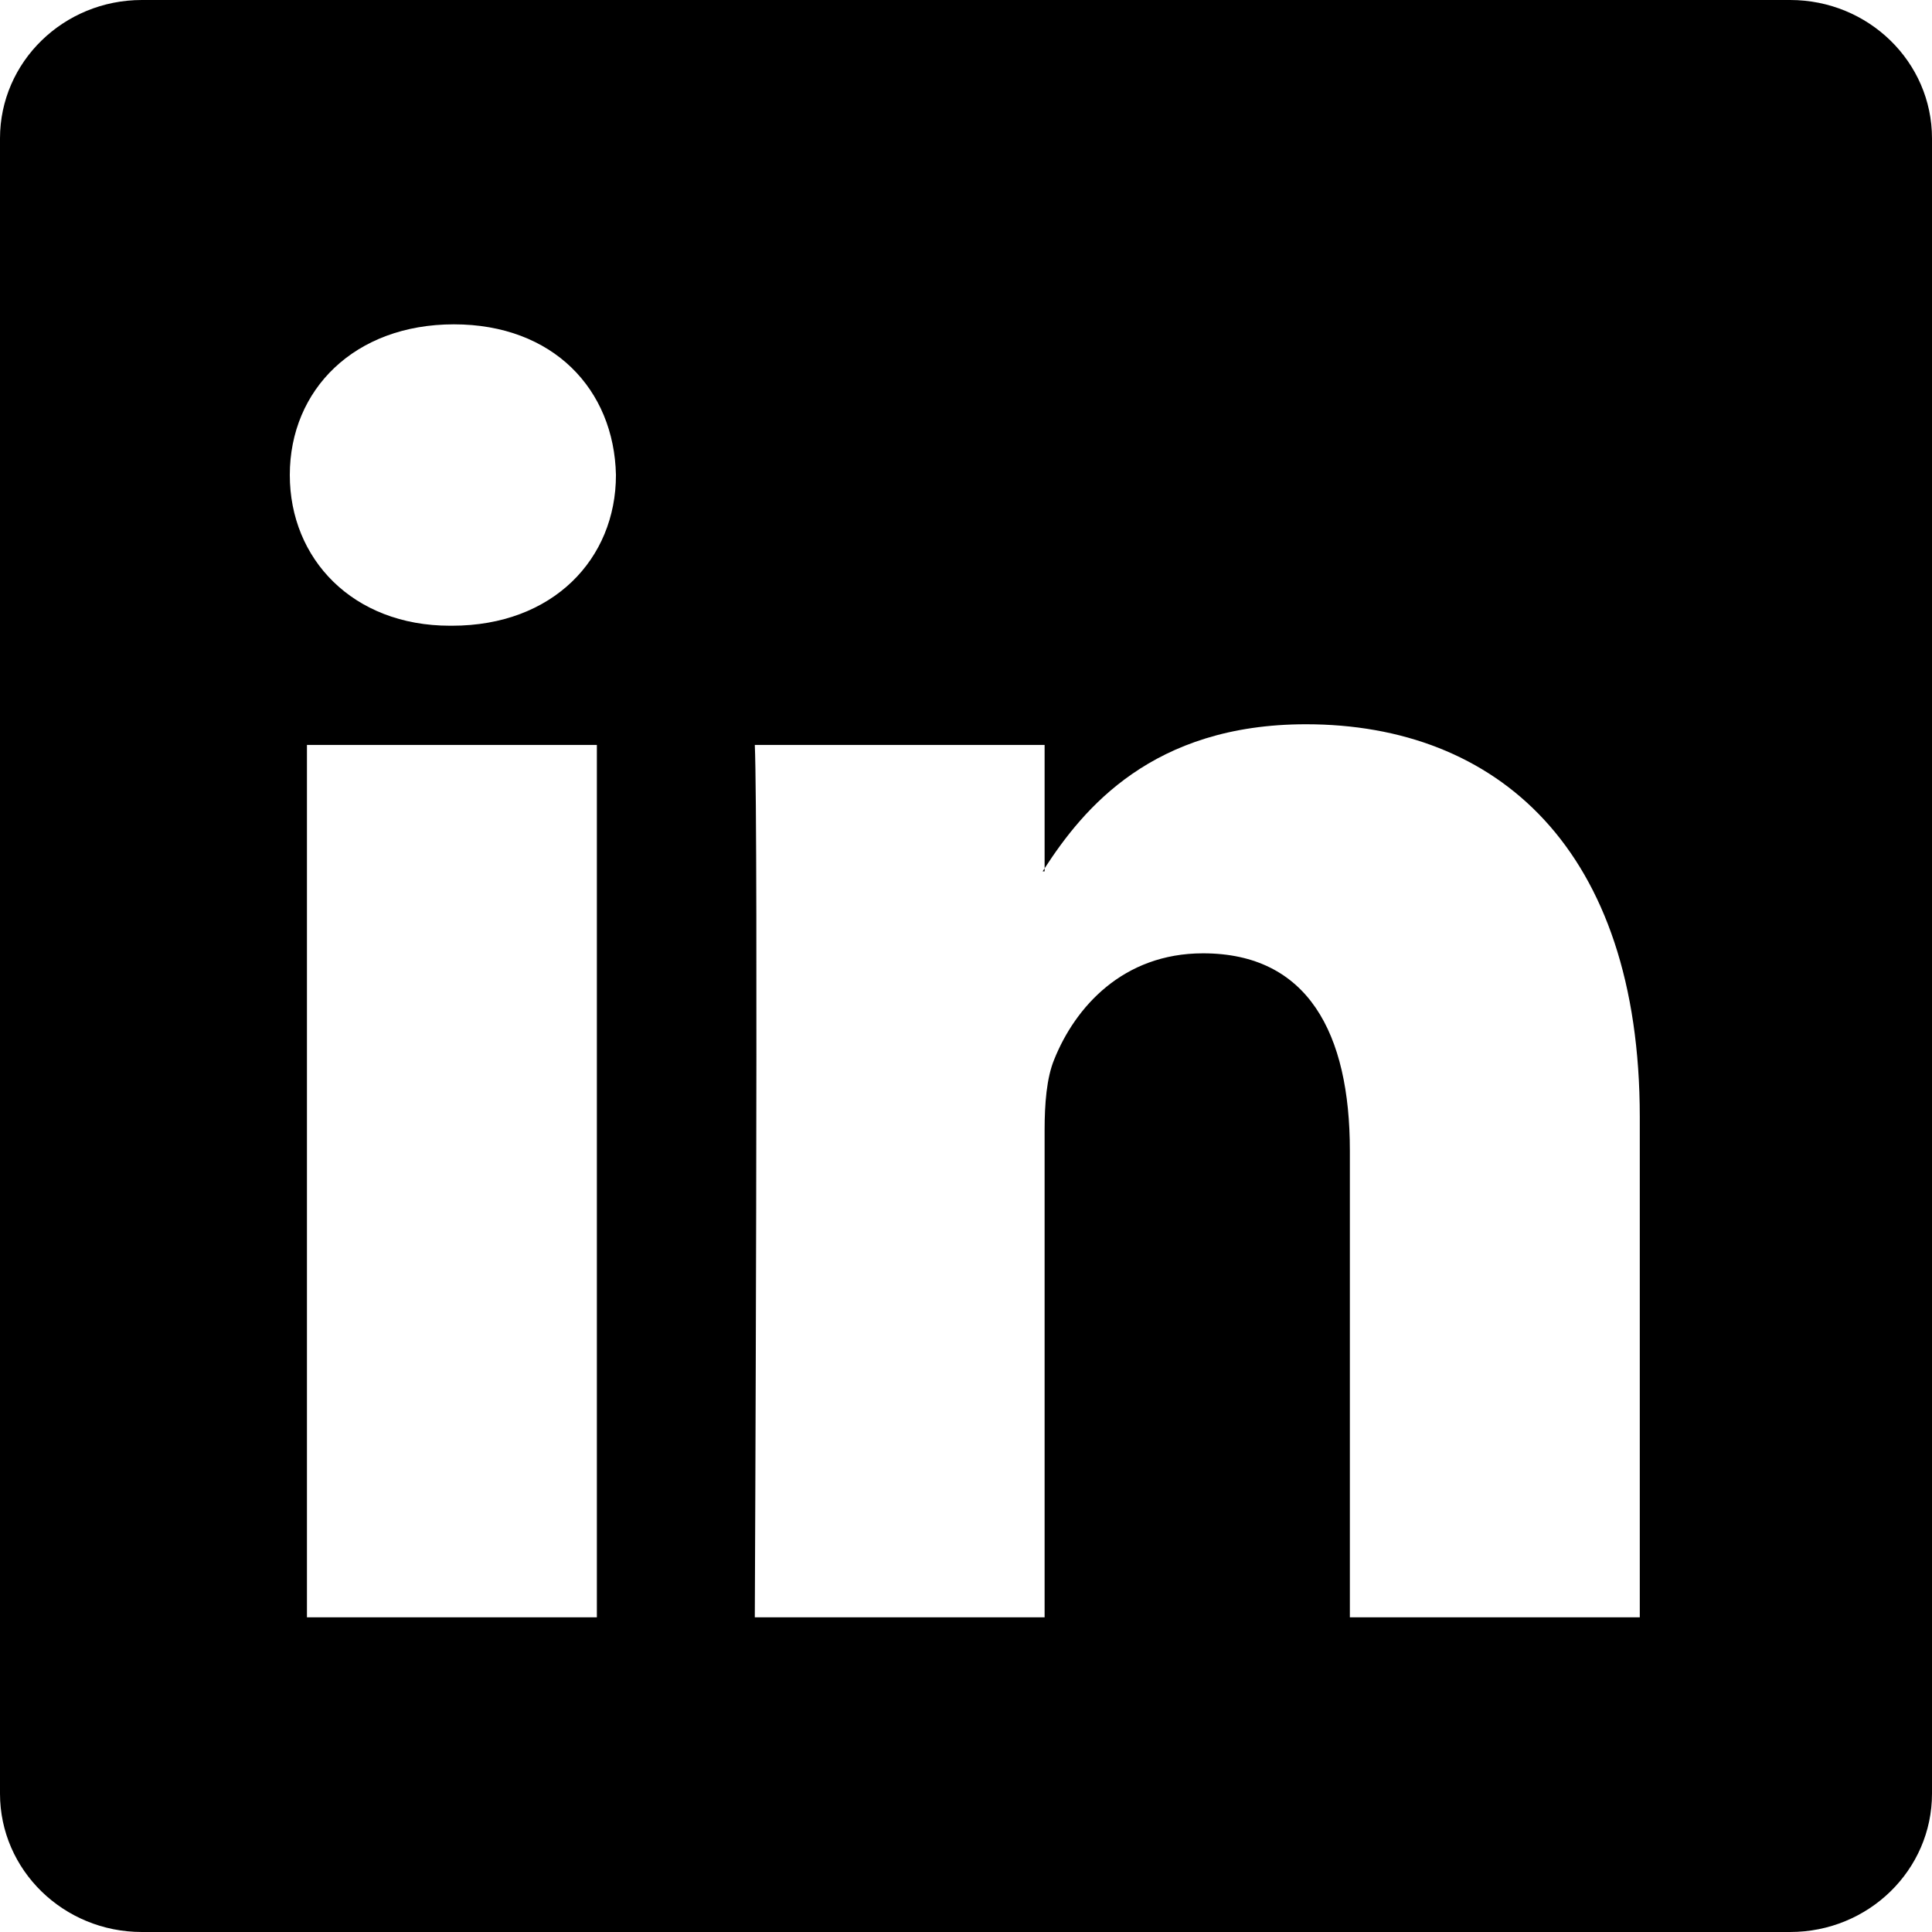
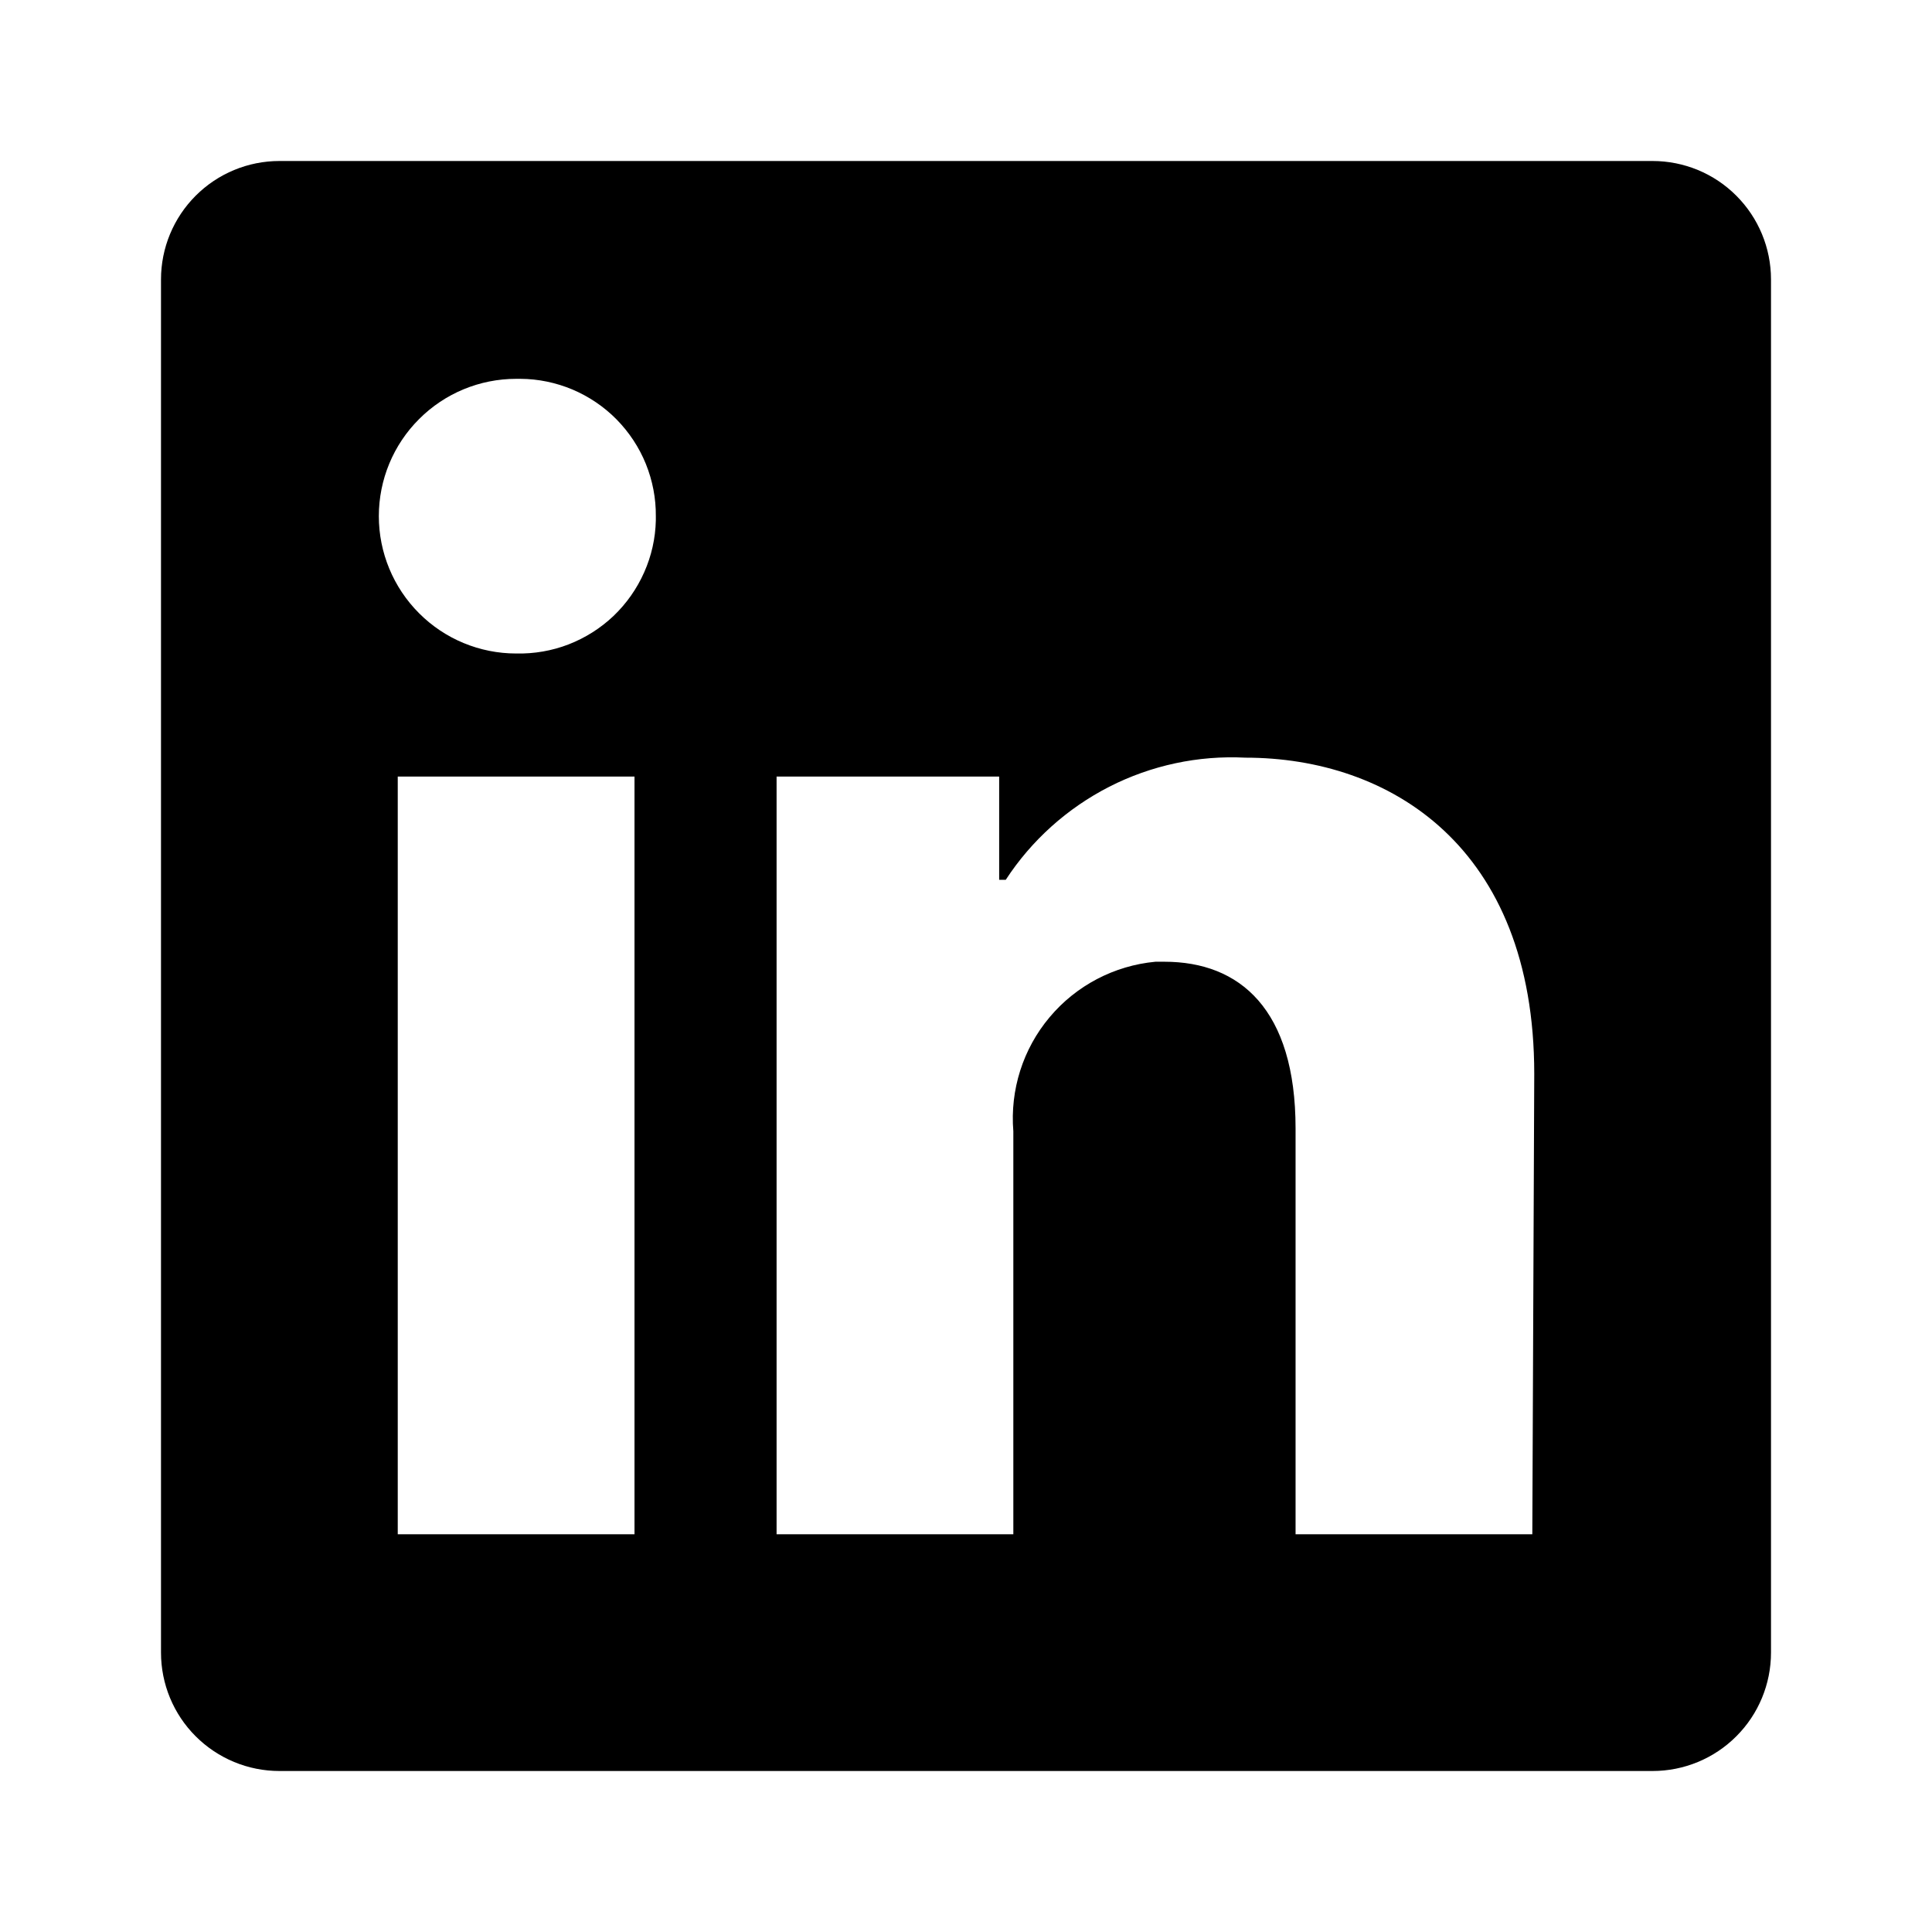
- <svg xmlns="http://www.w3.org/2000/svg" width="800px" height="800px" viewBox="0 0 16 16" fill="#000000" class="bi bi-linkedin">
-   <path d="M0 1.146C0 .513.526 0 1.175 0h13.65C15.474 0 16 .513 16 1.146v13.708c0 .633-.526 1.146-1.175 1.146H1.175C.526 16 0 15.487 0 14.854V1.146zm4.943 12.248V6.169H2.542v7.225h2.401zm-1.2-8.212c.837 0 1.358-.554 1.358-1.248-.015-.709-.52-1.248-1.342-1.248-.822 0-1.359.54-1.359 1.248 0 .694.521 1.248 1.327 1.248h.016zm4.908 8.212V9.359c0-.216.016-.432.08-.586.173-.431.568-.878 1.232-.878.869 0 1.216.662 1.216 1.634v3.865h2.401V9.25c0-2.22-1.184-3.252-2.764-3.252-1.274 0-1.845.7-2.165 1.193v.025h-.016a5.54 5.54 0 0 1 .016-.025V6.169h-2.4c.03.678 0 7.225 0 7.225h2.4z" />
+ <svg xmlns="http://www.w3.org/2000/svg" width="800px" height="800px" viewBox="0 0 24 24" fill="none">
+   <path d="M22 3.471V20.529C22 20.919 21.845 21.294 21.569 21.569C21.294 21.845 20.919 22 20.529 22H3.471C3.081 22 2.707 21.845 2.431 21.569C2.155 21.294 2 20.919 2 20.529V3.471C2 3.081 2.155 2.707 2.431 2.431C2.707 2.155 3.081 2 3.471 2H20.529C20.919 2 21.294 2.155 21.569 2.431C21.845 2.707 22 3.081 22 3.471ZM7.882 9.647H4.941V19.059H7.882V9.647ZM8.147 6.412C8.149 6.189 8.106 5.969 8.023 5.763C7.939 5.556 7.815 5.369 7.659 5.21C7.503 5.052 7.317 4.926 7.112 4.839C6.907 4.753 6.687 4.707 6.465 4.706H6.412C5.959 4.706 5.525 4.886 5.206 5.206C4.886 5.525 4.706 5.959 4.706 6.412C4.706 6.864 4.886 7.298 5.206 7.618C5.525 7.938 5.959 8.118 6.412 8.118C6.634 8.123 6.856 8.085 7.063 8.005C7.271 7.924 7.461 7.804 7.622 7.651C7.783 7.497 7.912 7.313 8.002 7.11C8.093 6.906 8.142 6.687 8.147 6.465V6.412ZM19.059 13.341C19.059 10.512 17.259 9.412 15.471 9.412C14.885 9.382 14.302 9.507 13.78 9.773C13.258 10.04 12.814 10.438 12.494 10.929H12.412V9.647H9.647V19.059H12.588V14.053C12.546 13.54 12.707 13.031 13.038 12.637C13.368 12.243 13.841 11.995 14.353 11.947H14.465C15.4 11.947 16.094 12.535 16.094 14.018V19.059H19.035L19.059 13.341Z" fill="#000000" />
</svg>
